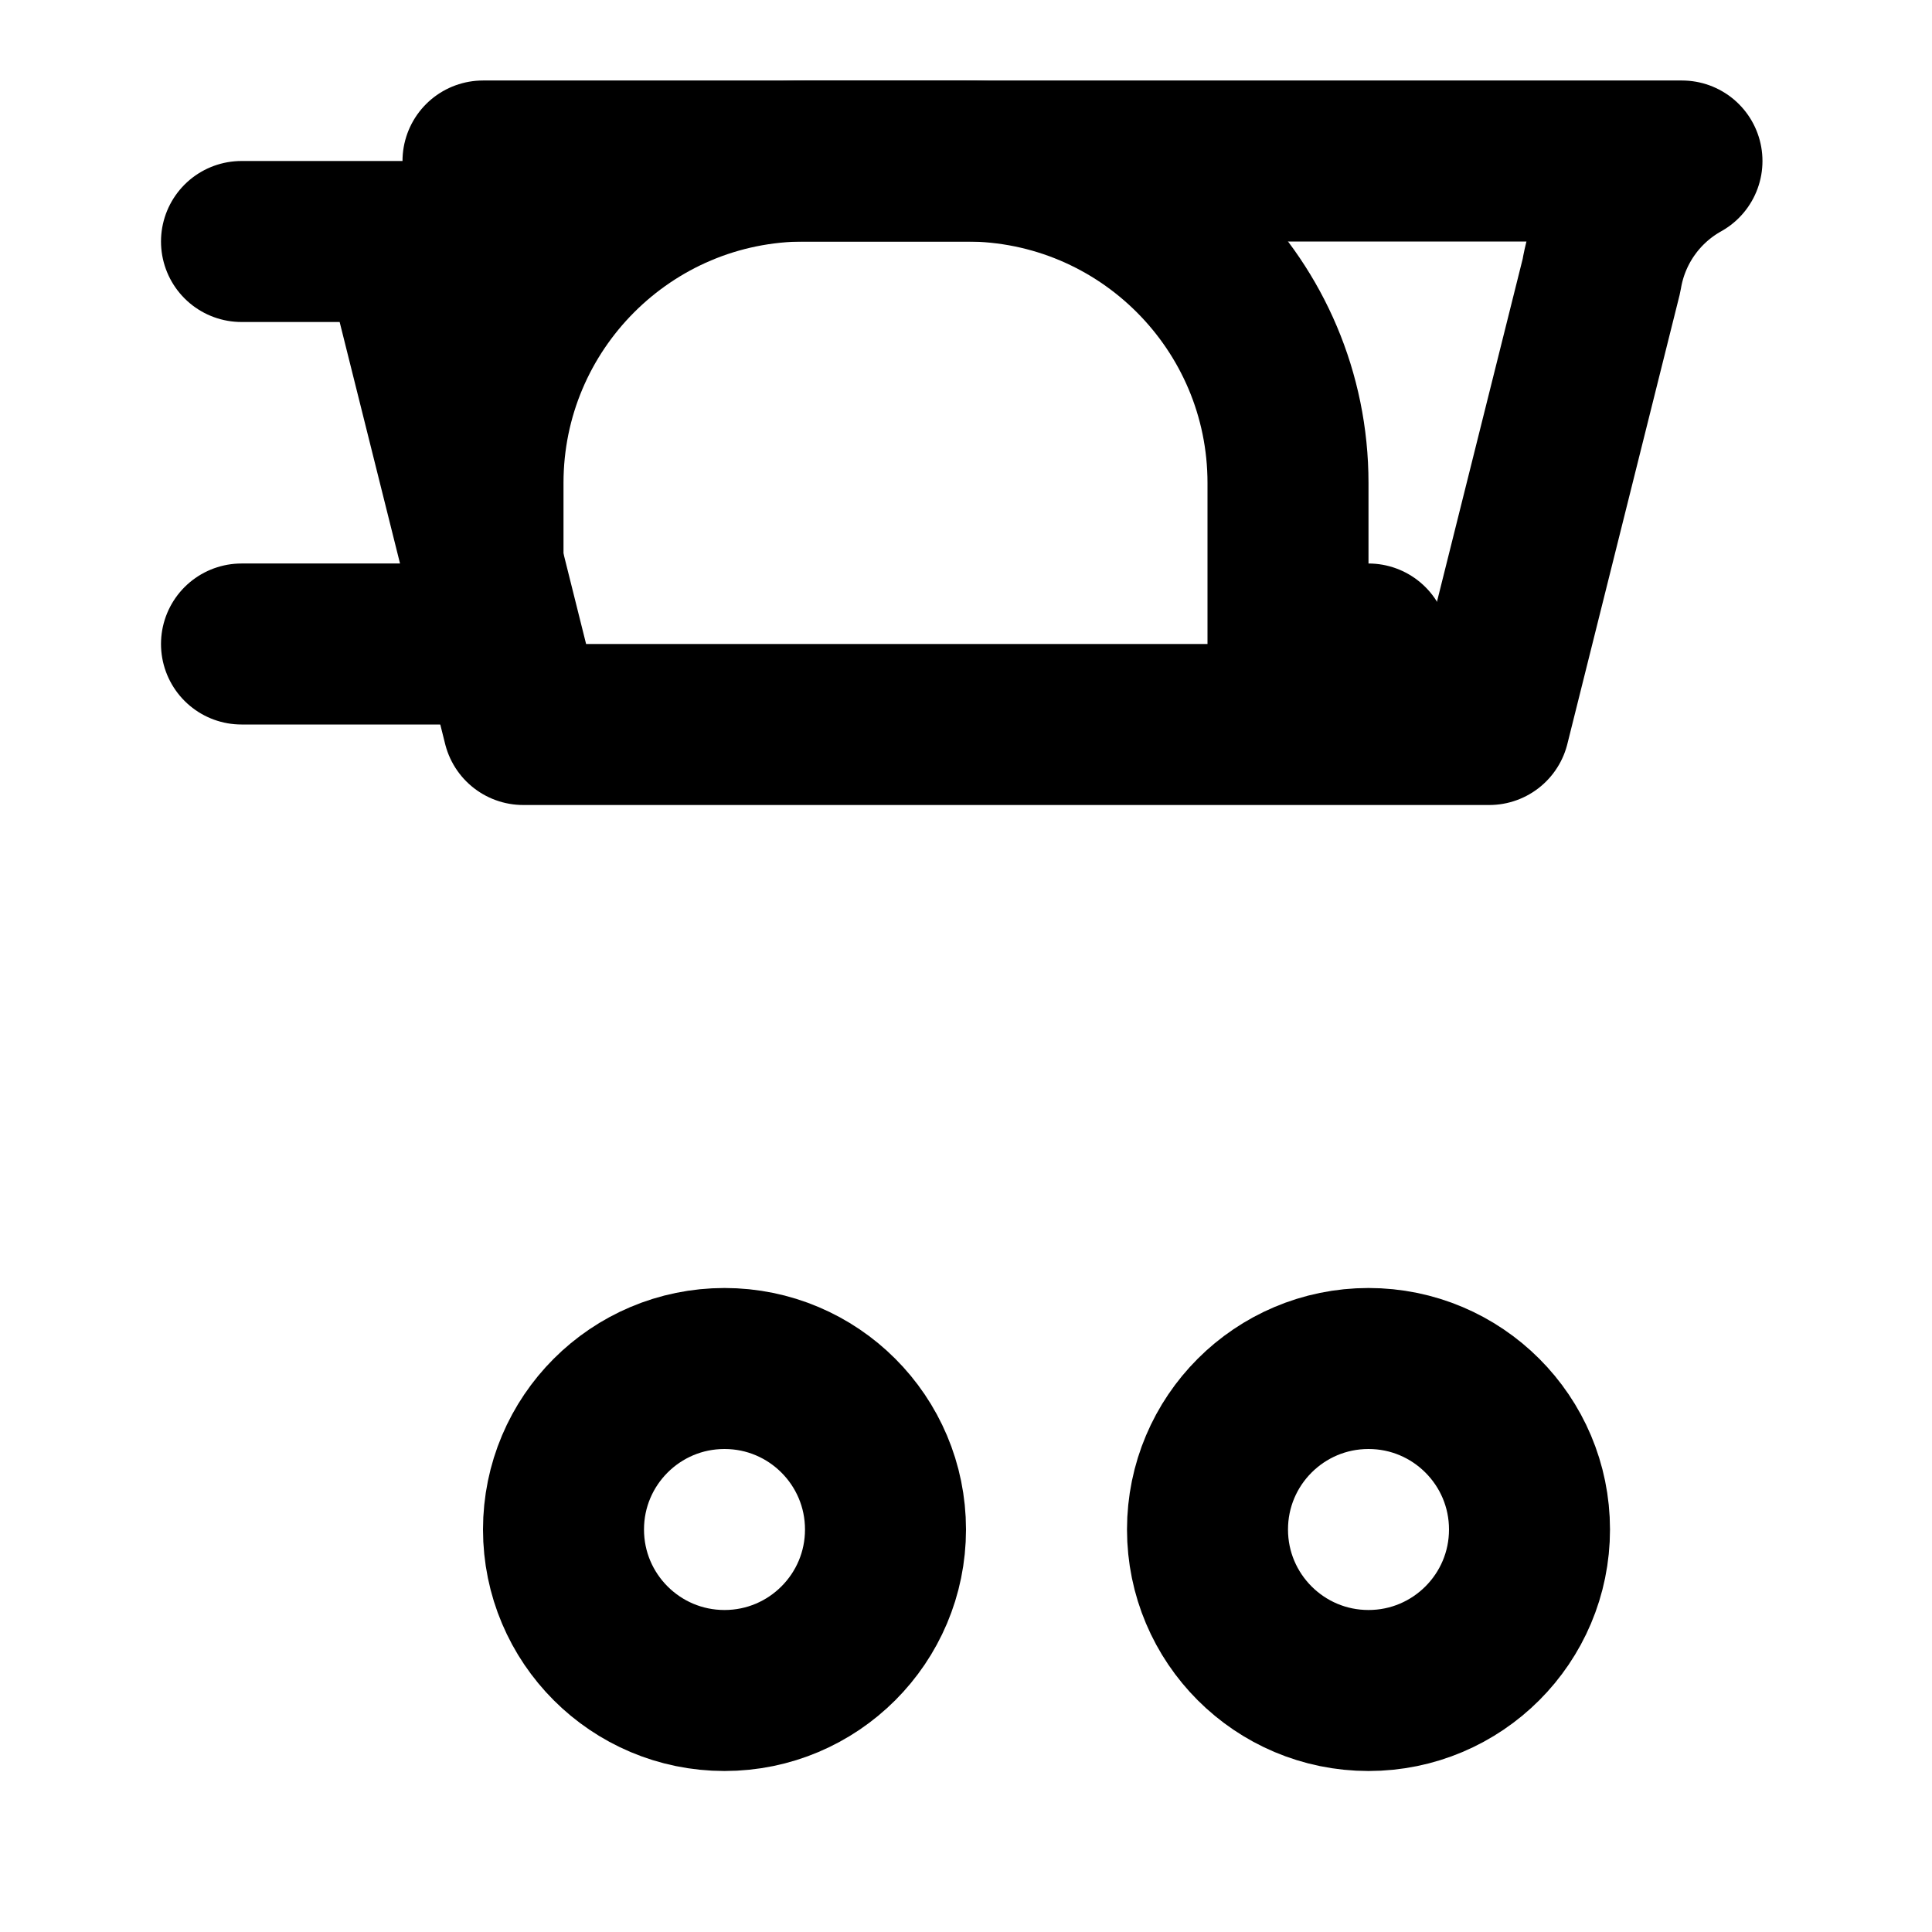
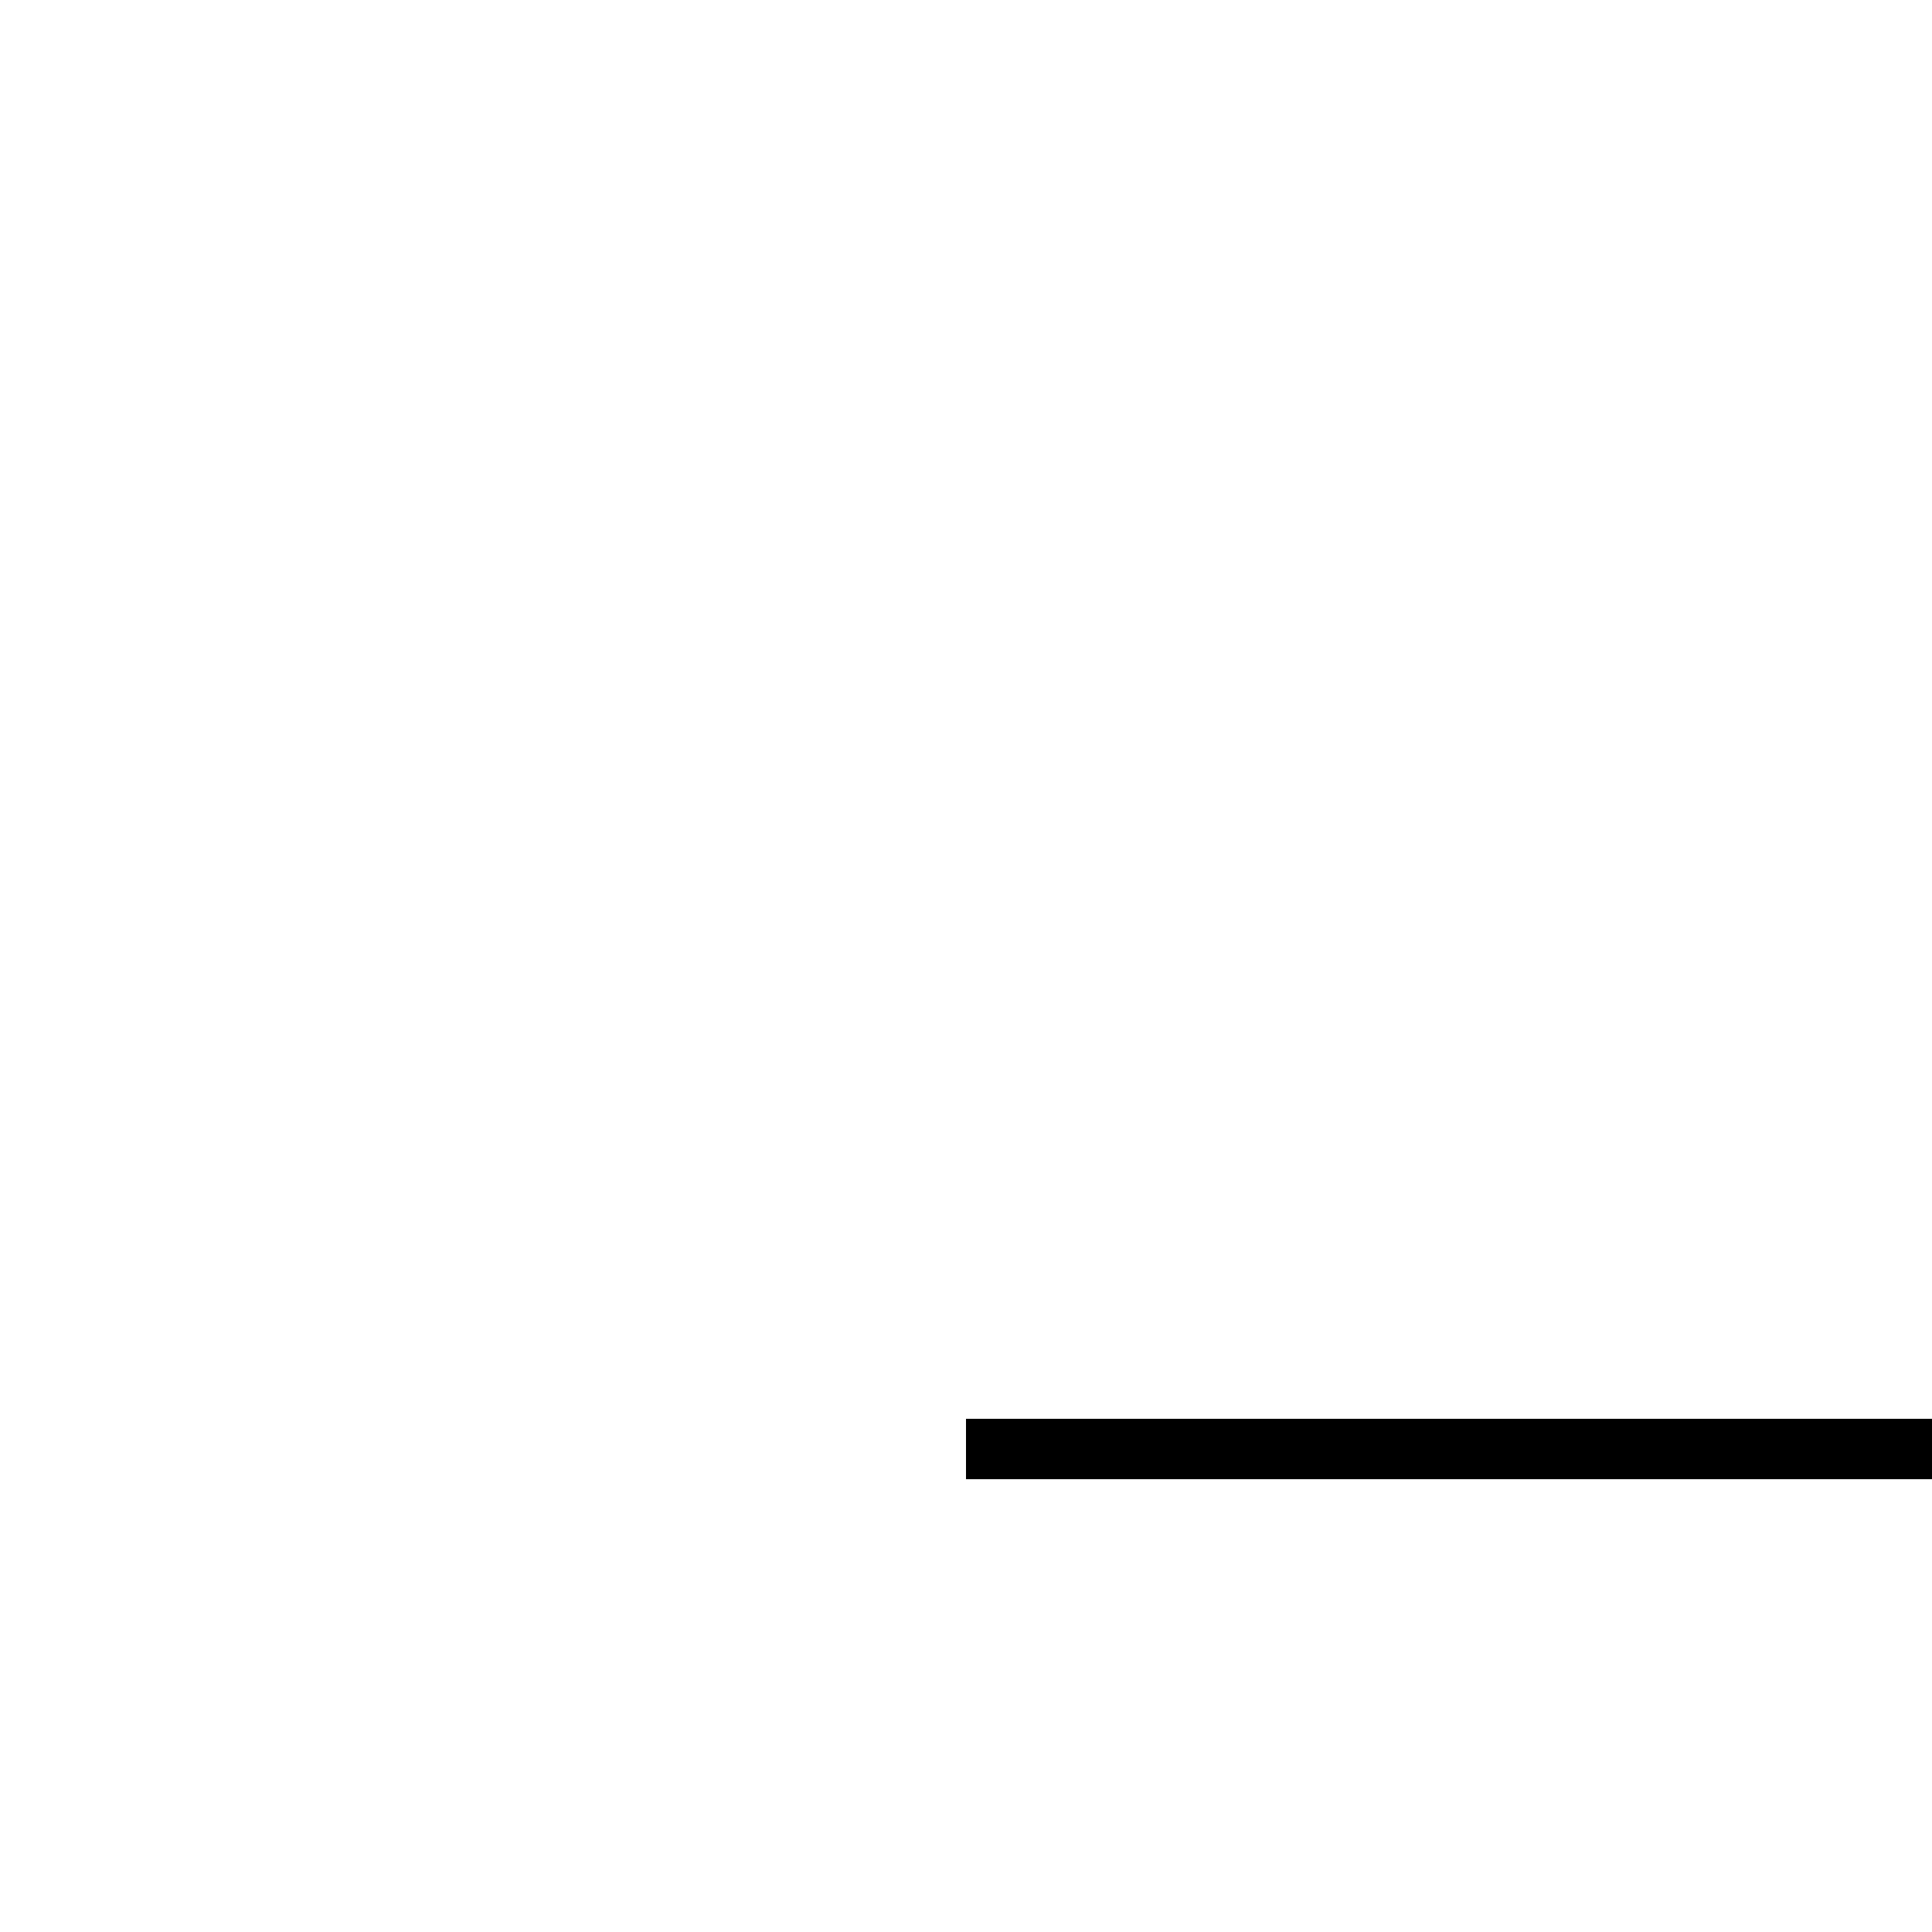
- <svg xmlns="http://www.w3.org/2000/svg" viewBox="0 0 24 24" fill="none" stroke="currentColor" stroke-width="2" stroke-linecap="round" stroke-linejoin="round">
-   <path d="M3 3h2l1.5 6h12l1.394-5.576A2 2 0 0 1 20.894 2H6" />
-   <circle cx="9" cy="19" r="2" />
-   <circle cx="17" cy="19" r="2" />
-   <path d="M17 8h-1V6a4 4 0 0 0-4-4h-2a4 4 0 0 0-4 4v2H3" />
+ <svg viewBox="0 0 32 32" width="32" height="32">
+   <path fill="none" stroke="#000" strokeLinecap="round" strokeLinejoin="round" strokeWidth="2" d="M184,184H69.818L41.922,30.569A8,8,0,0,0,34.051,24H16" className="colorStroke000 svgStroke" />
+   <circle cx="80" cy="204" r="20" fill="none" stroke="#000" strokeLinecap="round" strokeLinejoin="round" strokeWidth="12" className="colorStroke000 svgStroke" />
+   <circle cx="184" cy="204" r="20" fill="none" stroke="#000" strokeLinecap="round" strokeLinejoin="round" strokeWidth="12" className="colorStroke000 svgStroke" />
+   <path fill="none" stroke="#000" strokeLinecap="round" strokeLinejoin="round" strokeWidth="12" d="M62.545,144H188.101a16,16,0,0,0,15.742-13.138L216,64H48" className="colorStroke000 svgStroke" />
</svg>
